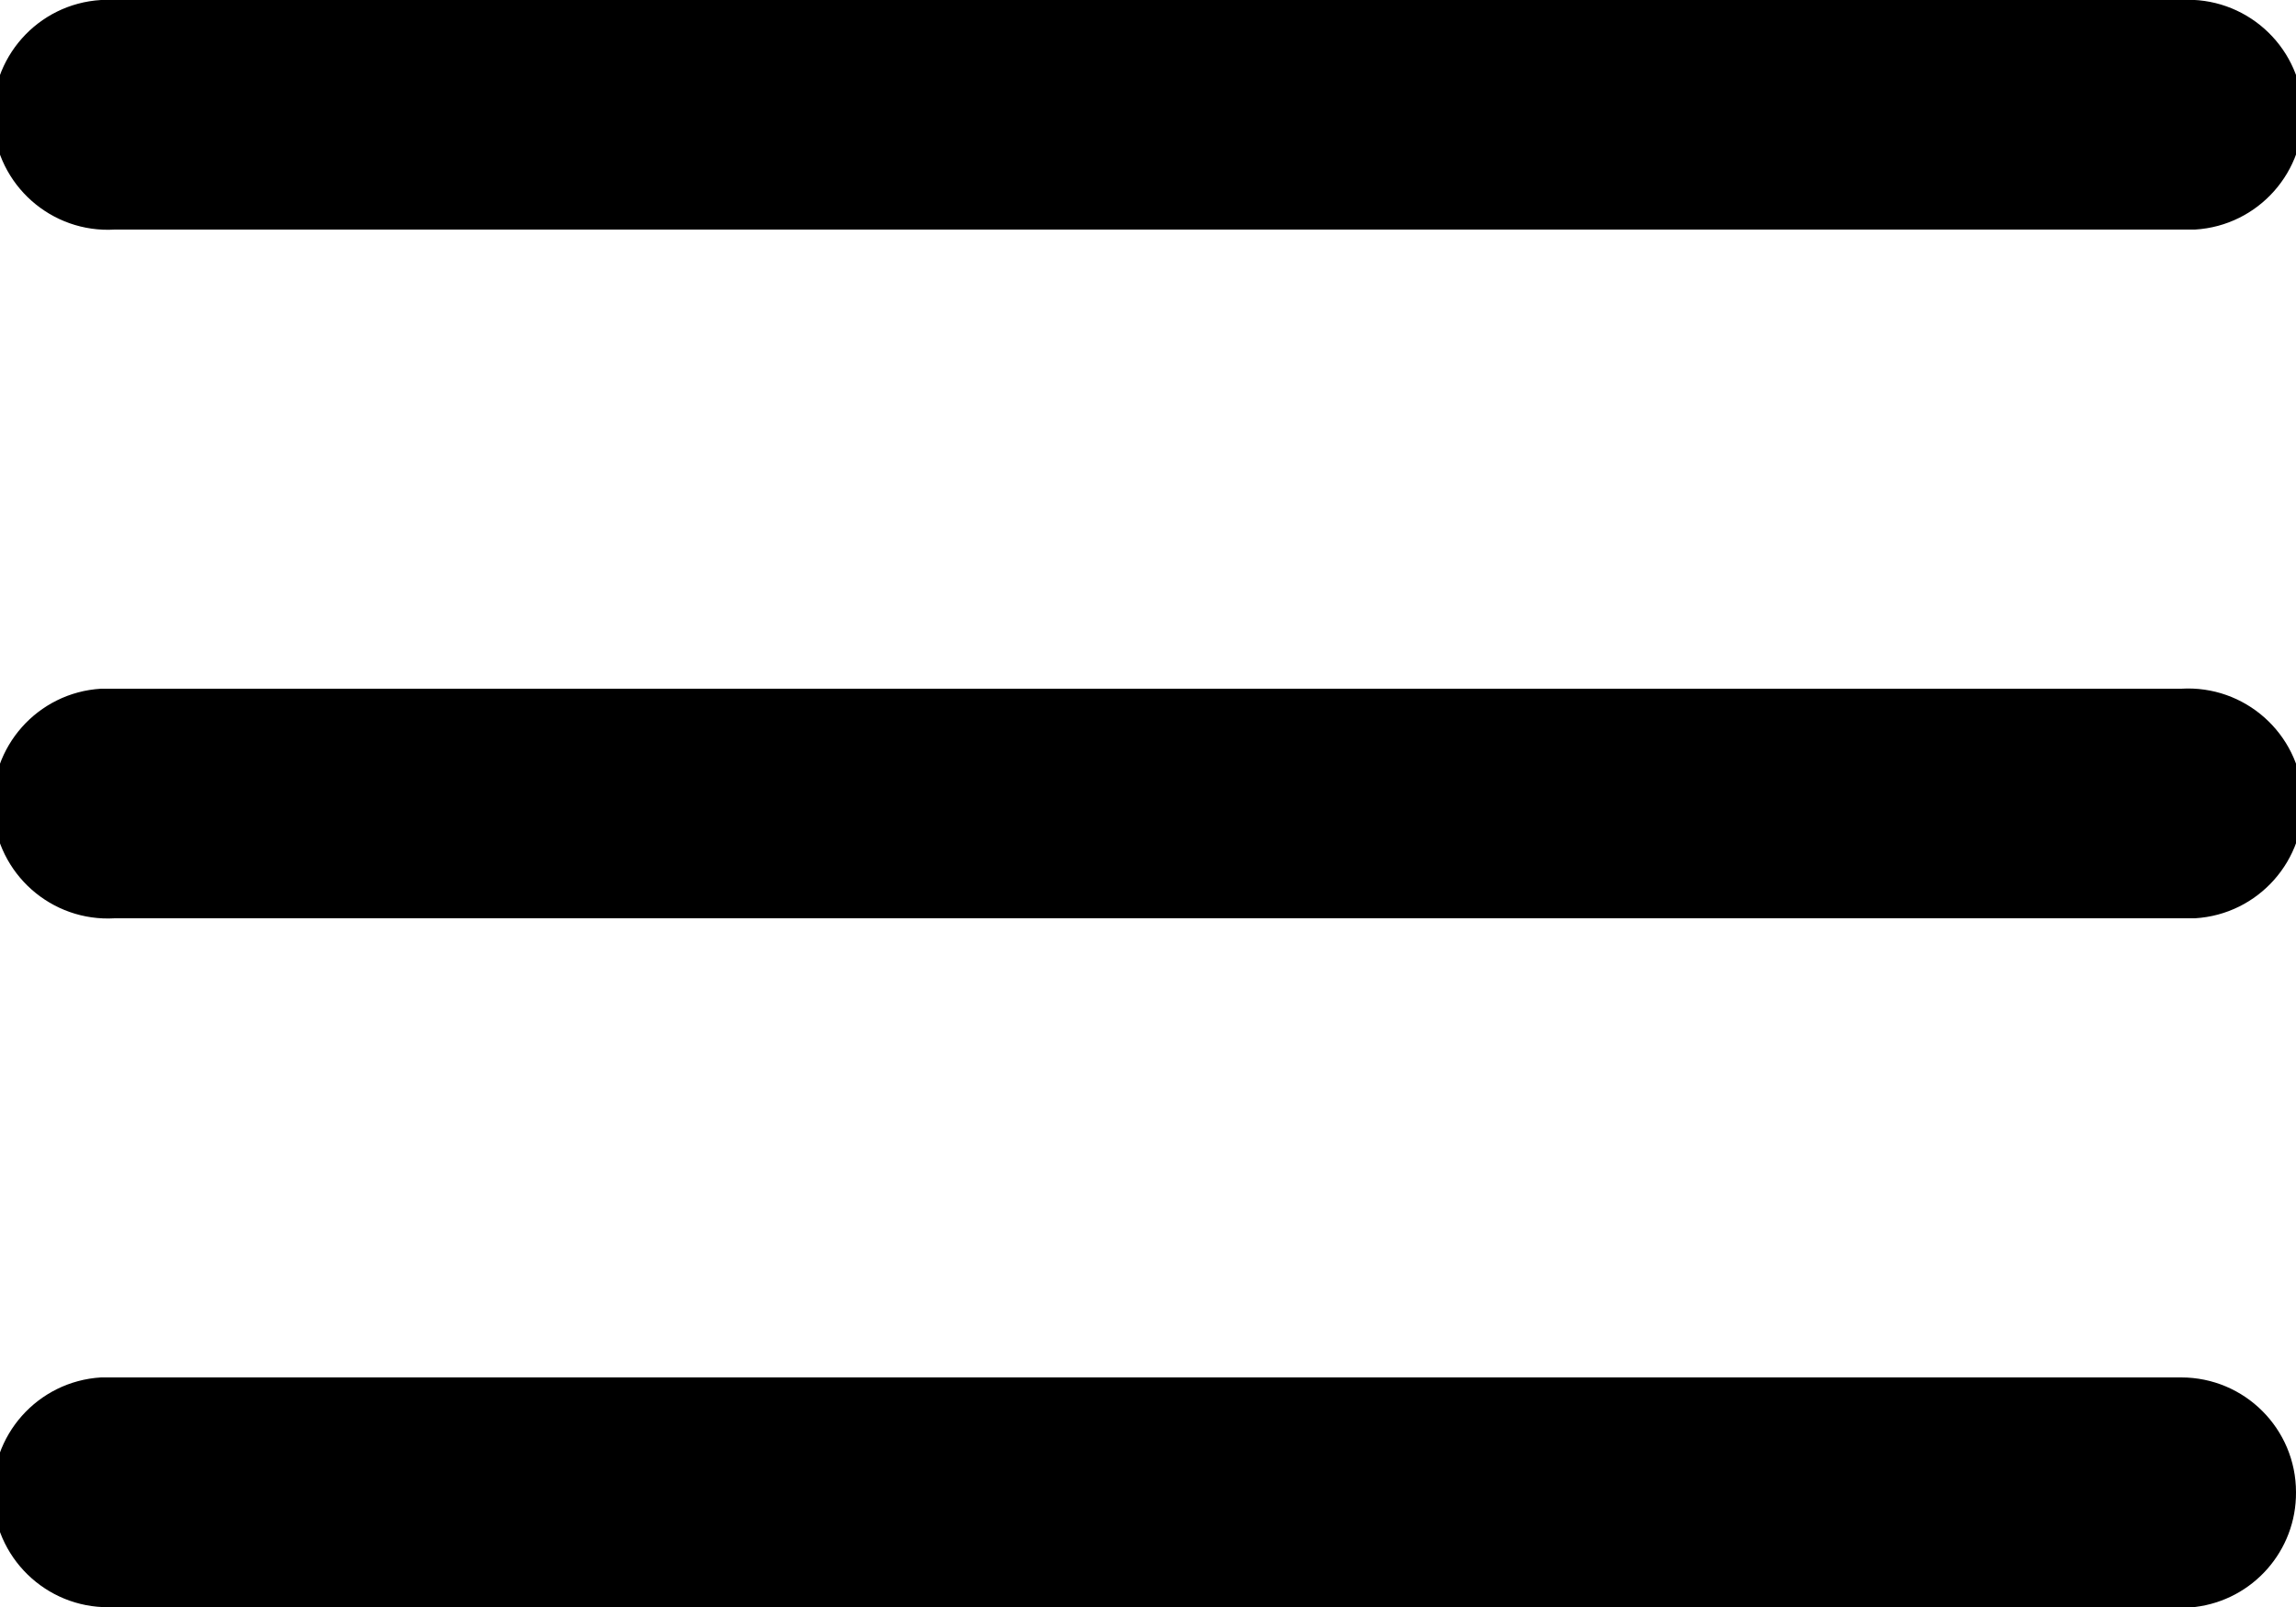
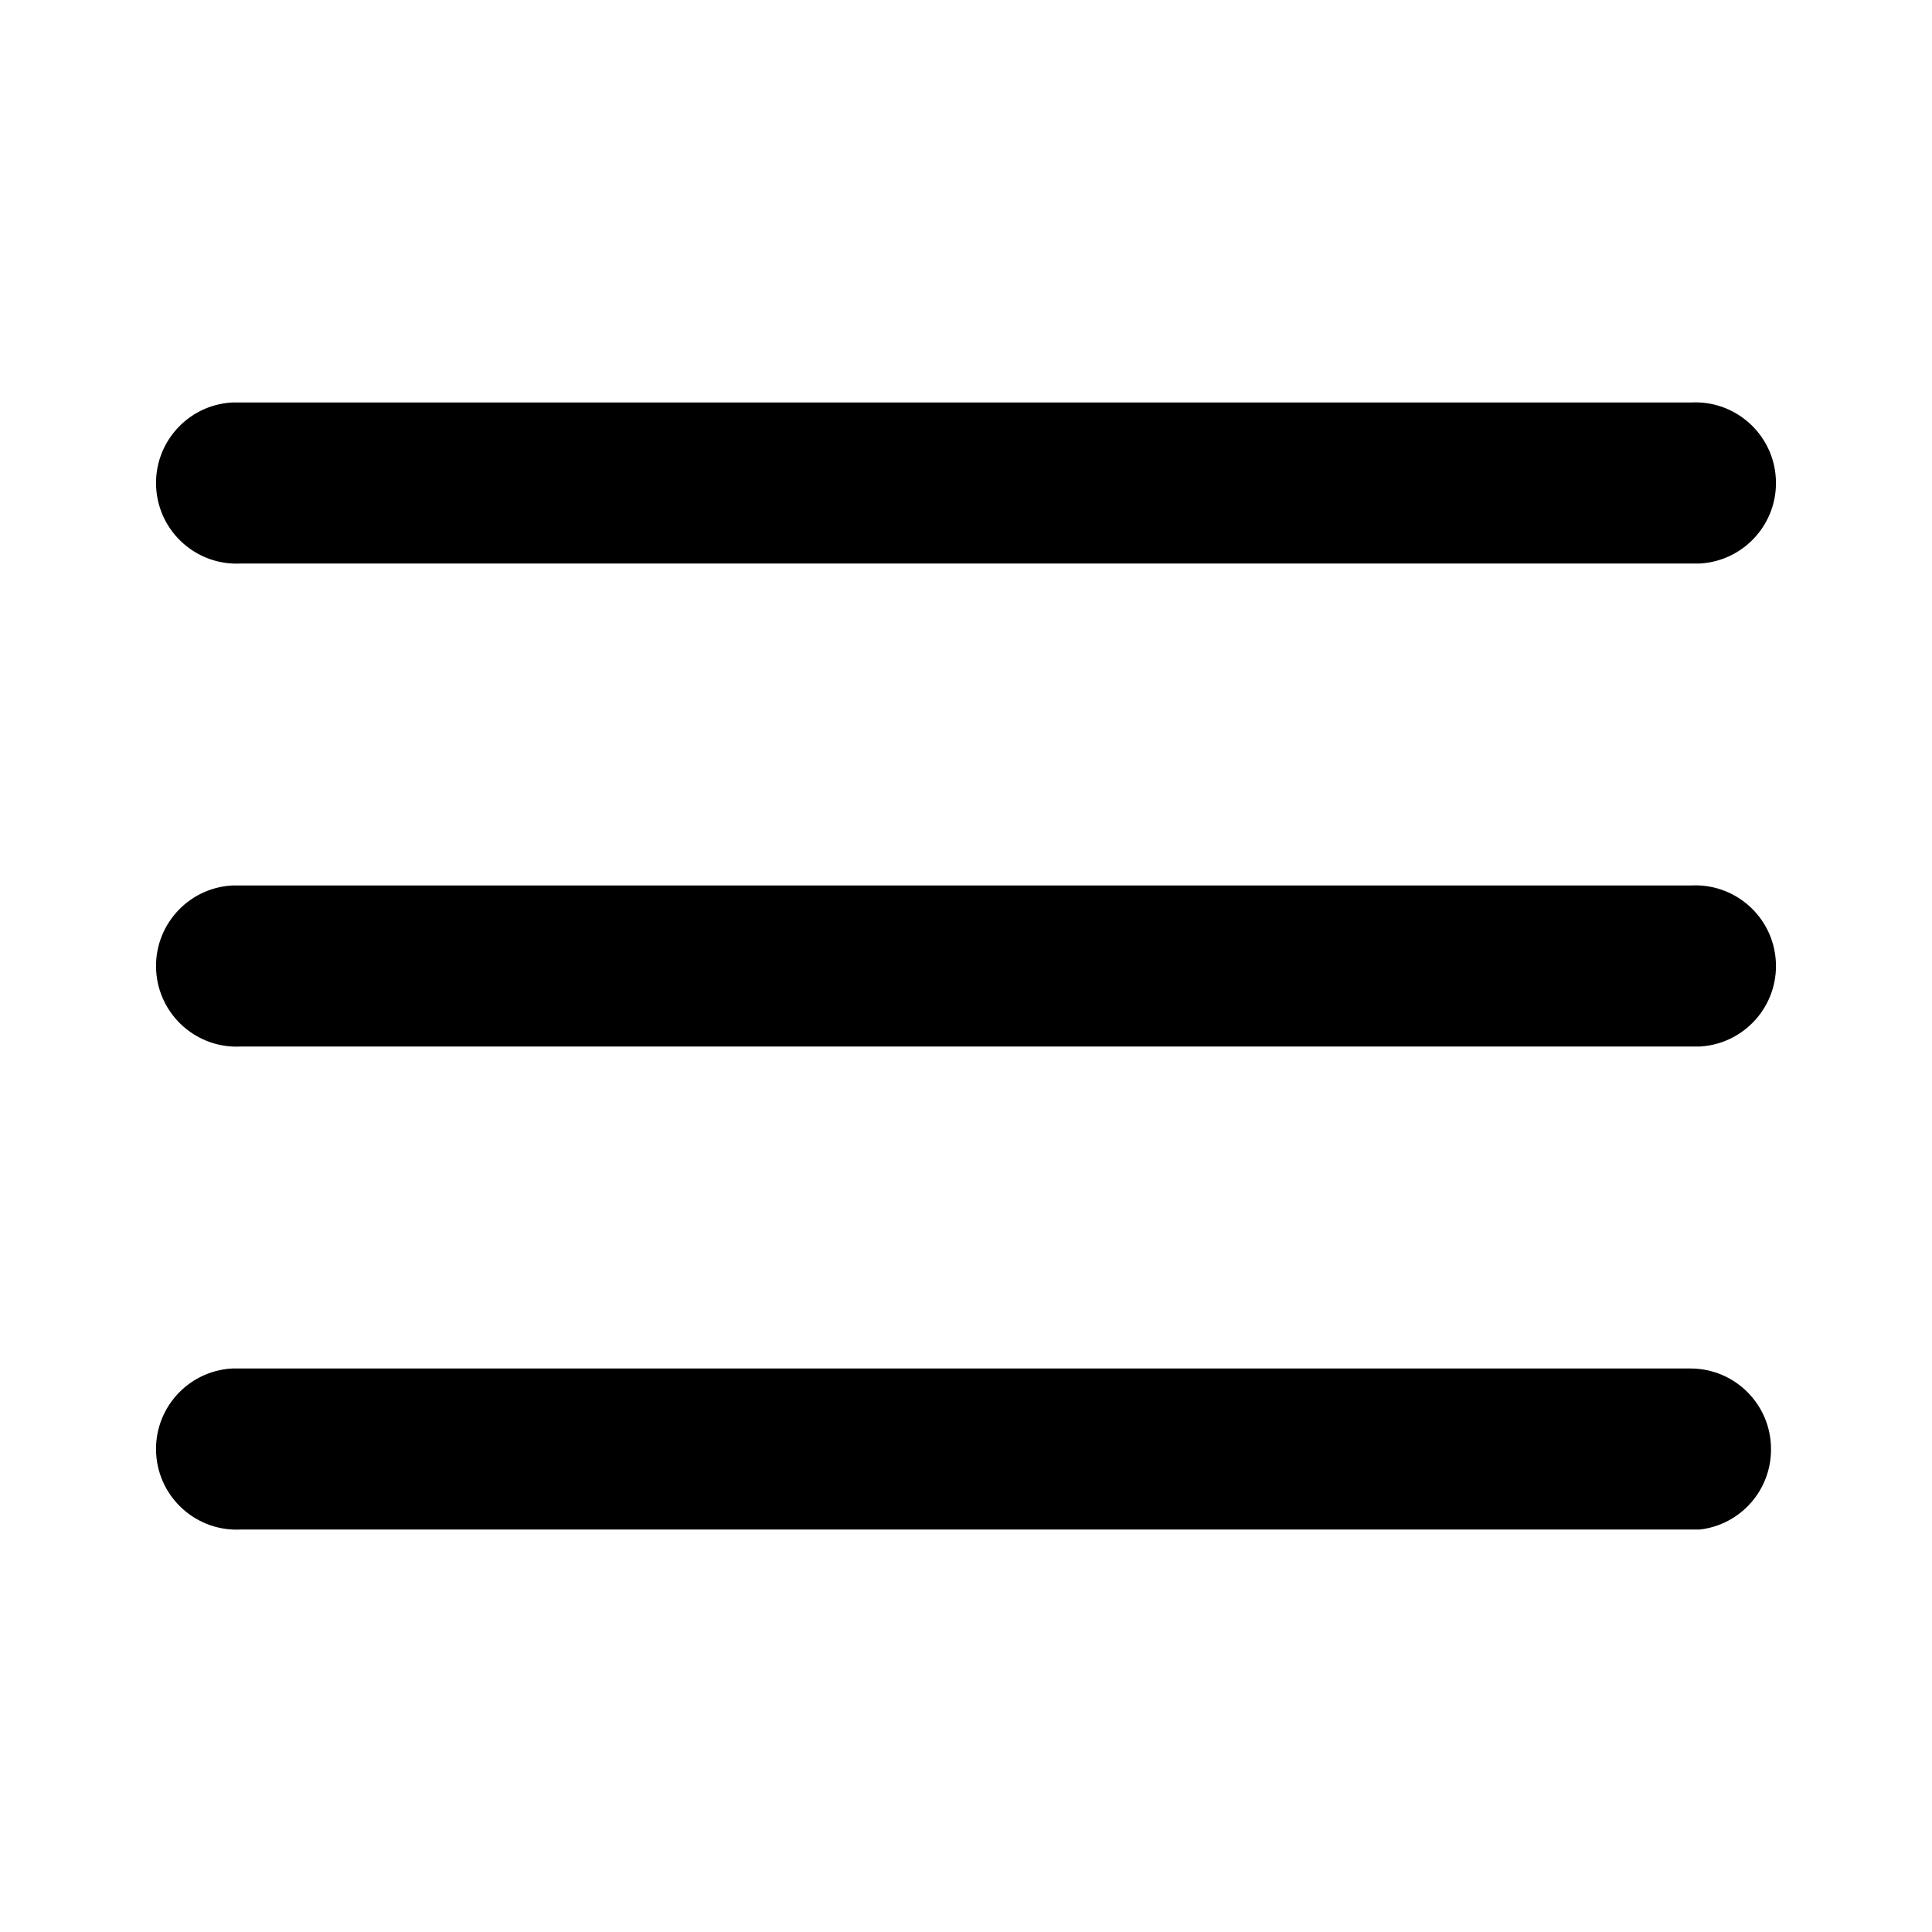
- <svg xmlns="http://www.w3.org/2000/svg" fill="none" viewBox="0 0 20 14">
-   <path fill="currentColor" fill-rule="evenodd" d="M19 0a1 1 0 0 1 .12 2H1a1 1 0 0 1-.12-2zm0 6a1 1 0 0 1 .12 2H1a1 1 0 0 1-.12-2zm1 7a1 1 0 0 0-1-1H.88A1 1 0 0 0 1 14h18.12a1 1 0 0 0 .88-1" clip-rule="evenodd" />
+ <svg xmlns="http://www.w3.org/2000/svg" fill="none" viewBox="0 0 24 24">
+   <path fill="currentColor" fill-rule="evenodd" d="M21 5a1 1 0 0 1 .12 2H3a1 1 0 0 1-.12-2H21m0 6a1 1 0 0 1 .12 2H3a1 1 0 0 1-.12-2H21m1 7a1 1 0 0 0-1-1H2.88A1 1 0 0 0 3 19h18.12a1 1 0 0 0 .88-1" clip-rule="evenodd" />
</svg>
